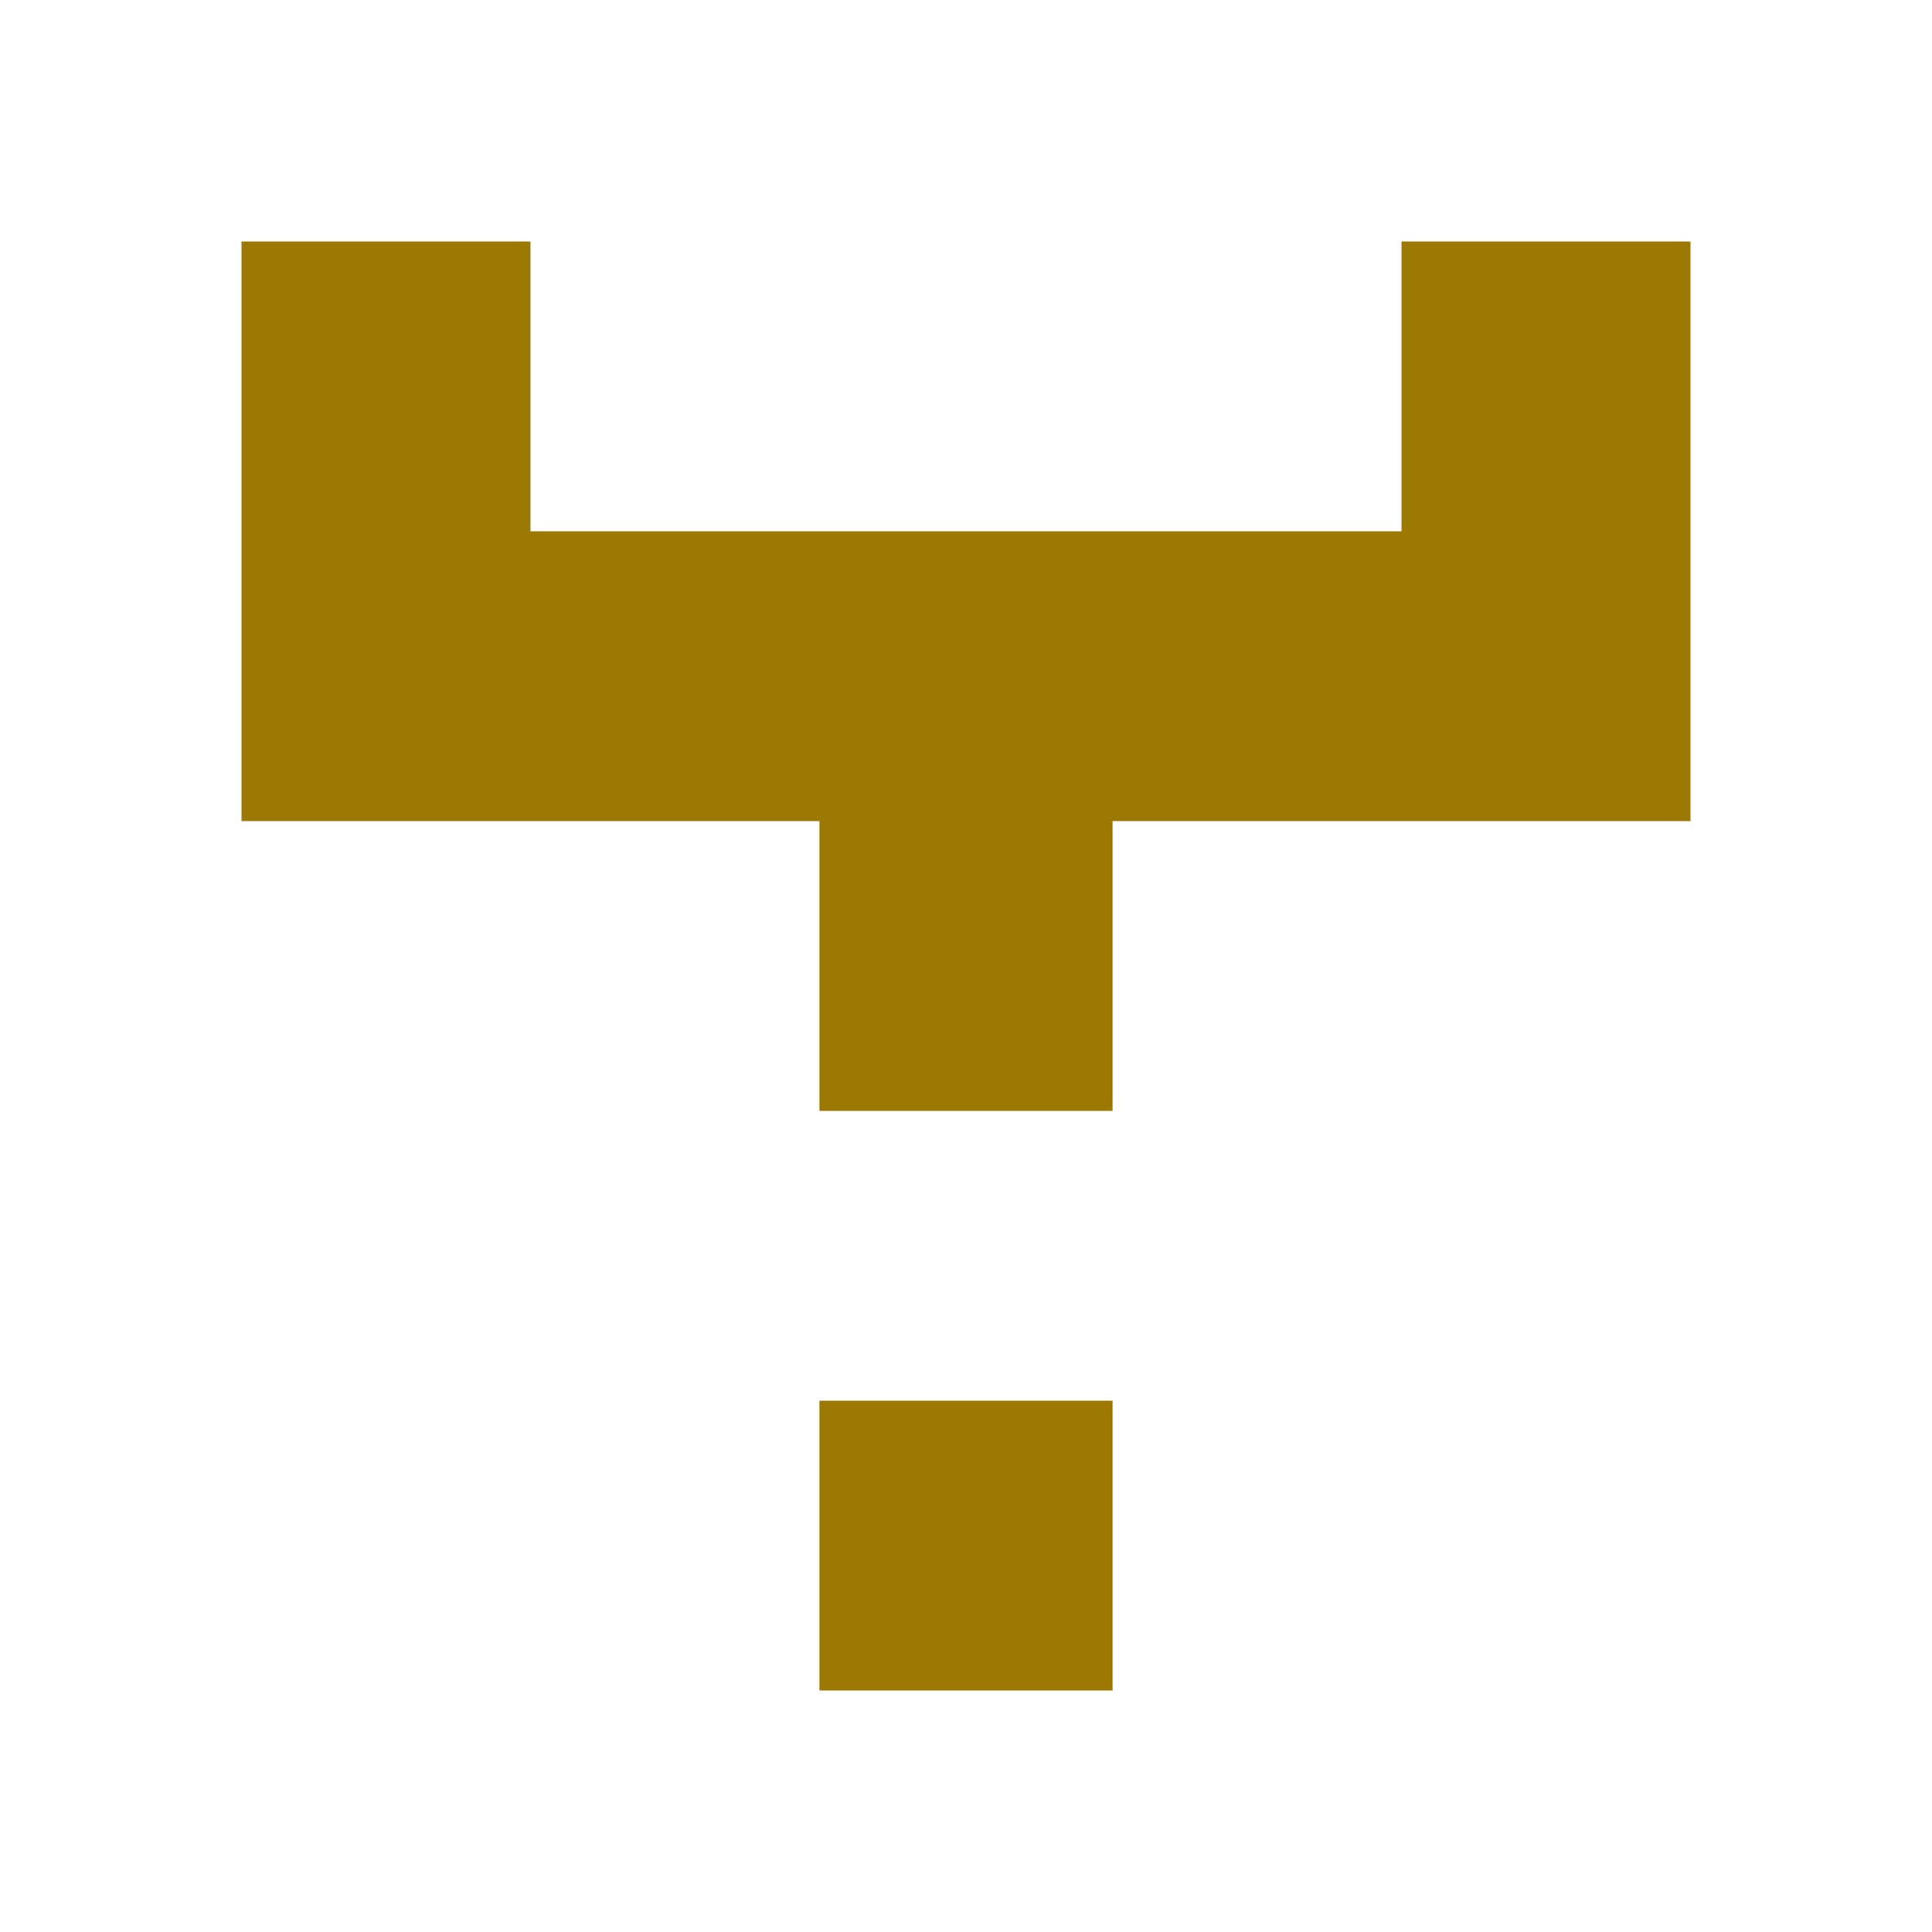
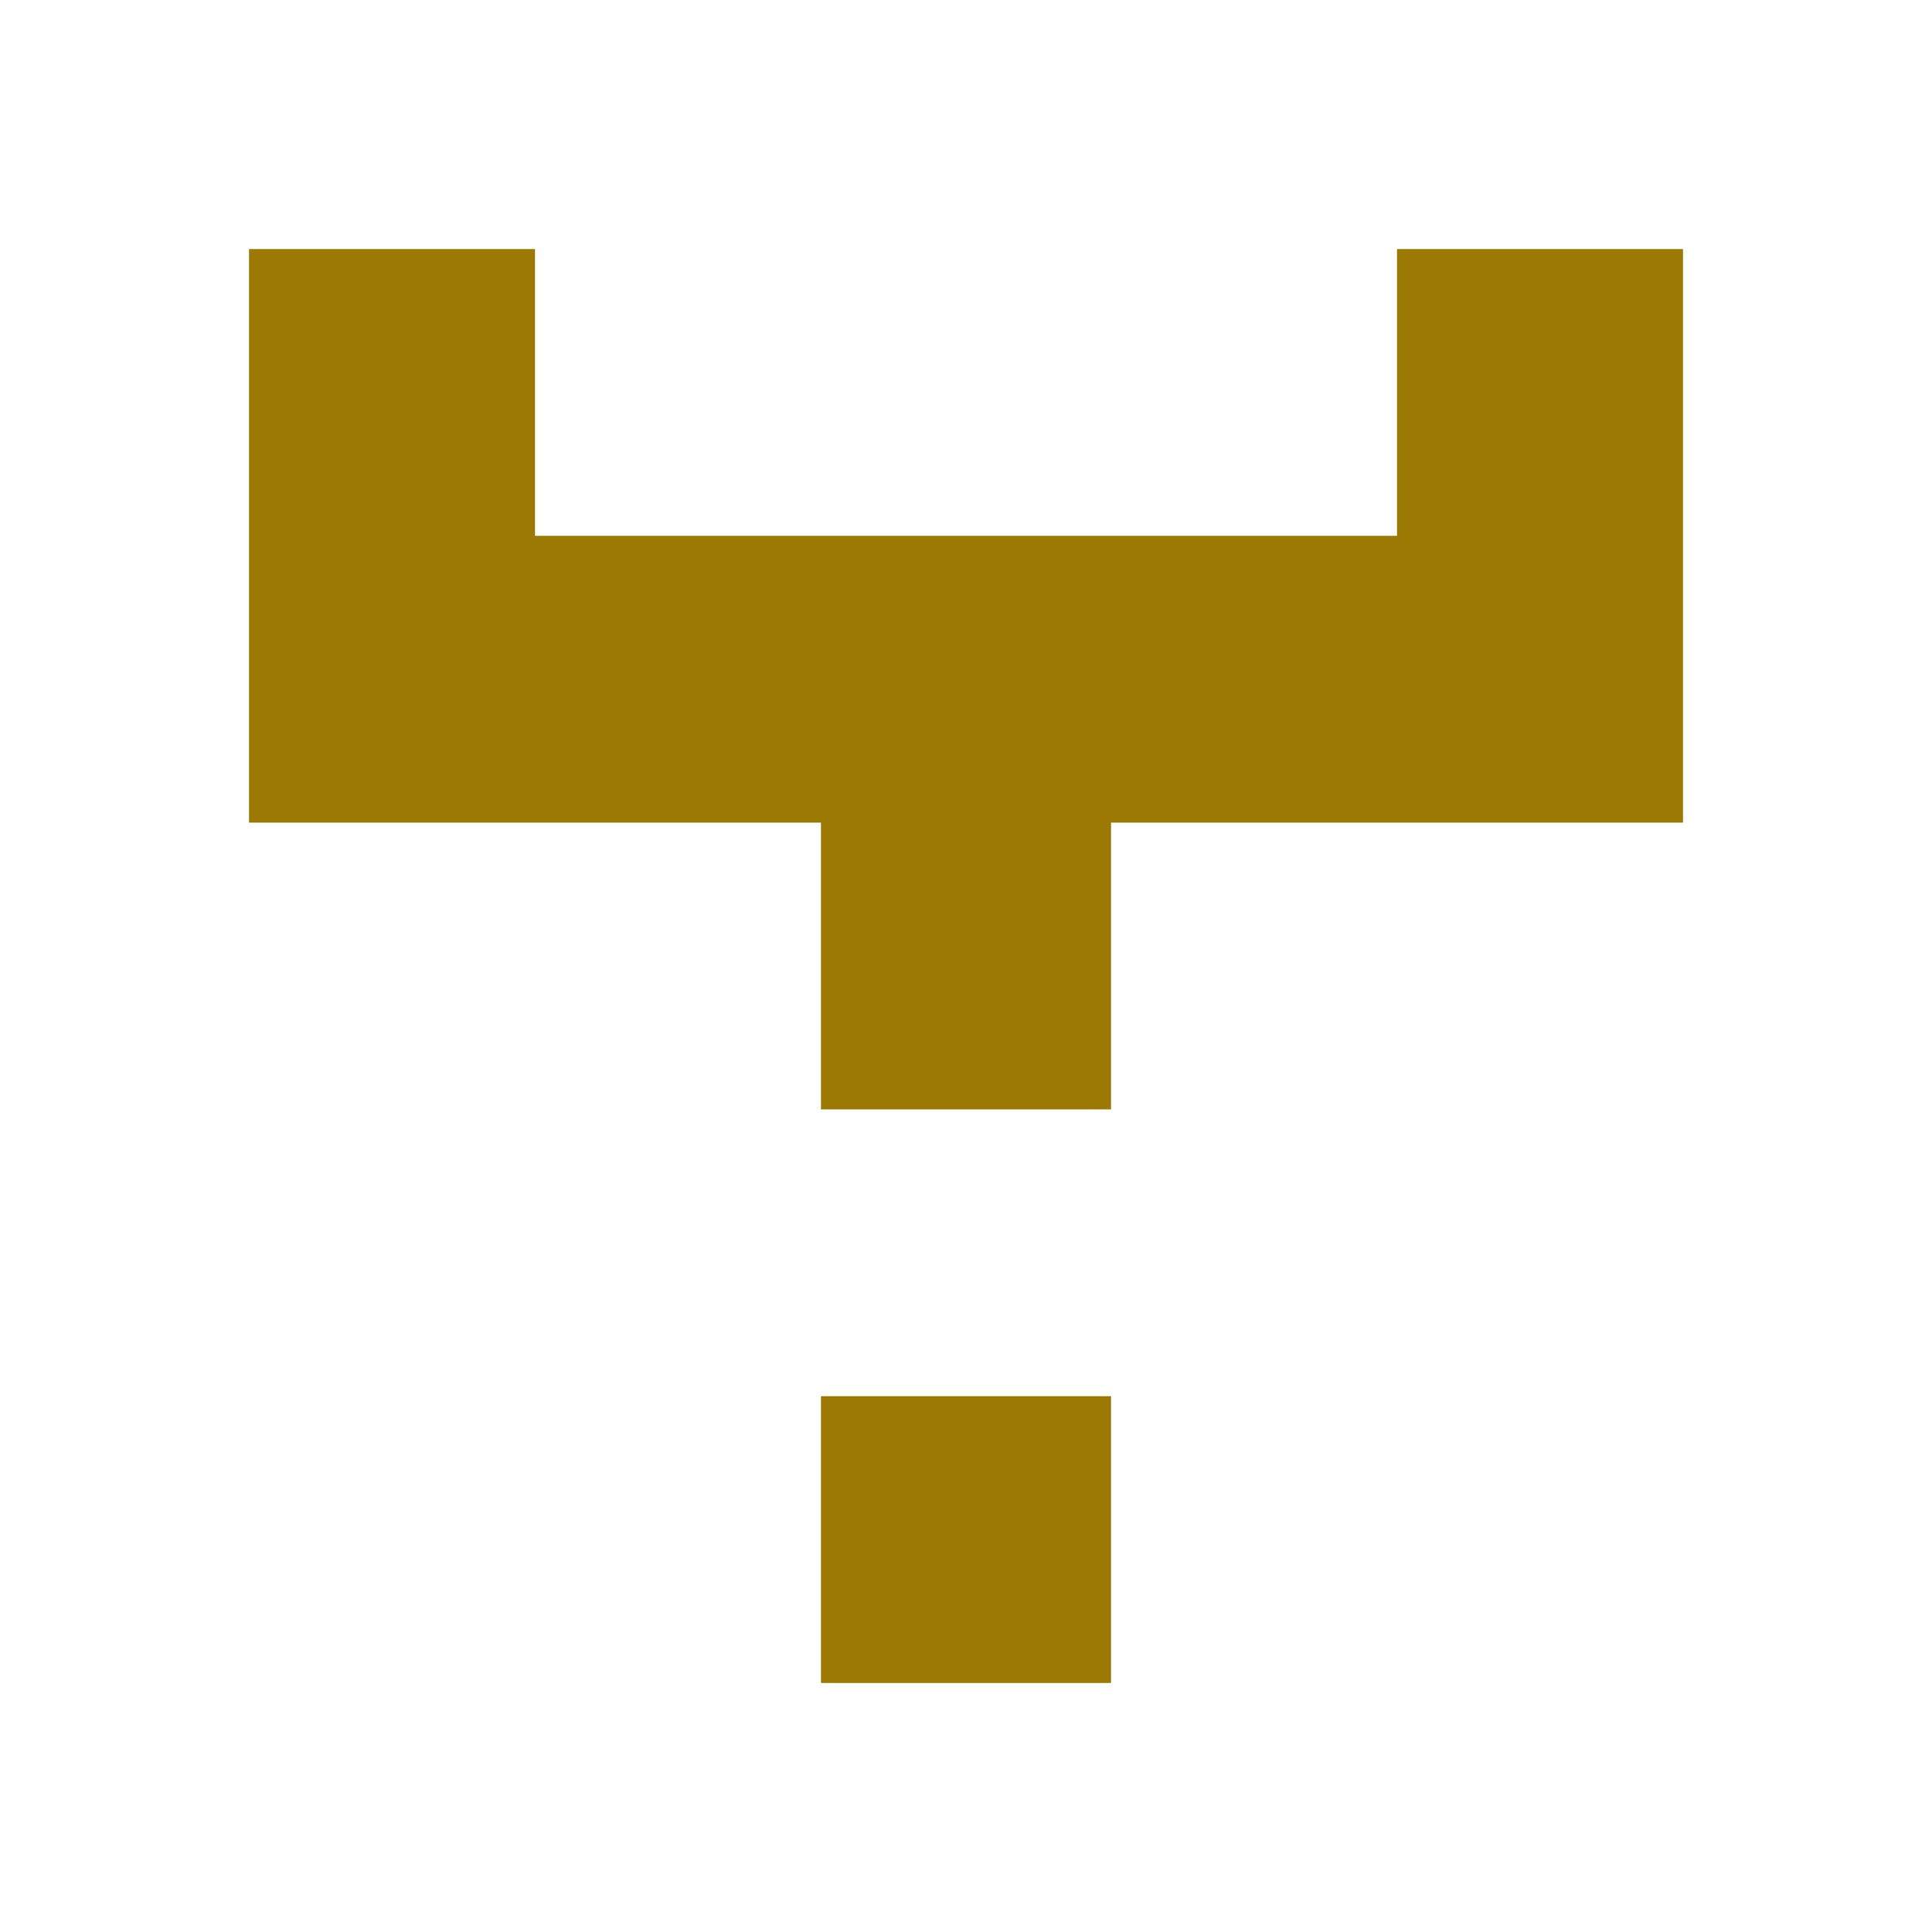
- <svg xmlns="http://www.w3.org/2000/svg" width="120mm" height="120mm" viewBox="0 0 120 120" version="1.1" id="svg8">
+ <svg xmlns="http://www.w3.org/2000/svg" width="512" height="512" viewBox="0 0 135.467 135.467" version="1.1" id="svg8">
  <defs id="defs2" />
-   <g id="layer1" transform="translate(0,-177)">
-     <rect style="fill:#ffffff;stroke:#ffffff;stroke-width:0.539;stroke-miterlimit:4;stroke-dasharray:none" id="rect10" width="119.461" height="119.461" x="0.269" y="177.269" ry="0" />
-     <path style="fill:#9c7903;fill-opacity:1;stroke-width:0.257" d="M 50.897,273 V 264 h 9.103 9.103 V 273 282 H 60 50.897 Z m 0,-36 v -9 H 32.949 15 v -18 -18 h 8.974 8.974 V 201 210 h 27.051 27.051 V 201 192 H 96.026 105 v 18 18 H 87.051 69.103 v 9 9 H 60 50.897 Z" id="path105" />
+   <g id="layer1" transform="translate(0,-161.5335)" style="display:none">
+     <circle style="opacity:1;fill:#ffffff;fill-opacity:1;stroke:none;stroke-width:15.184;stroke-linecap:round;stroke-linejoin:round;stroke-miterlimit:4;stroke-dasharray:none;stroke-dashoffset:0;stroke-opacity:1" id="path852" cx="67.733" cy="229.267" r="67.733" />
+     <path style="fill:#9c7903;fill-opacity:1;stroke-width:0.264" d="m 58.367,271.6 v -9.26 h 9.366 9.366 v 9.26 9.26 H 67.733 58.367 Z m 0,-37.042 V 225.298 H 39.899 21.431 v -18.521 -18.521 h 9.234 9.234 v 9.26 9.26 h 27.834 27.834 v -9.26 -9.26 h 9.234 9.234 v 18.521 18.521 H 95.567 77.099 v 9.26 9.26 H 67.733 58.367 Z" id="path105" />
+   </g>
+   <g transform="translate(0,-161.5335)" id="g858" style="display:inline">
+     <rect style="opacity:1;fill:#ffffff;fill-opacity:1;stroke:none;stroke-width:14.191;stroke-linecap:round;stroke-linejoin:round;stroke-miterlimit:4;stroke-dasharray:none;stroke-dashoffset:0;stroke-opacity:1" id="rect868" width="135.467" height="135.467" x="0" y="161.533" ry="0" />
+     <path id="path856" d="m 57.565,269.484 v -10.054 H 67.733 77.902 v 10.054 10.054 H 67.733 57.565 Z m 0,-40.217 V 219.213 H 37.514 17.462 v -20.108 -20.108 h 10.026 10.026 v 10.054 10.054 h 30.22 30.22 v -10.054 -10.054 h 10.026 10.026 v 20.108 20.108 H 97.953 77.902 v 10.054 10.054 H 67.733 57.565 Z" style="fill:#9c7903;fill-opacity:1;stroke-width:0.287" />
  </g>
</svg>
